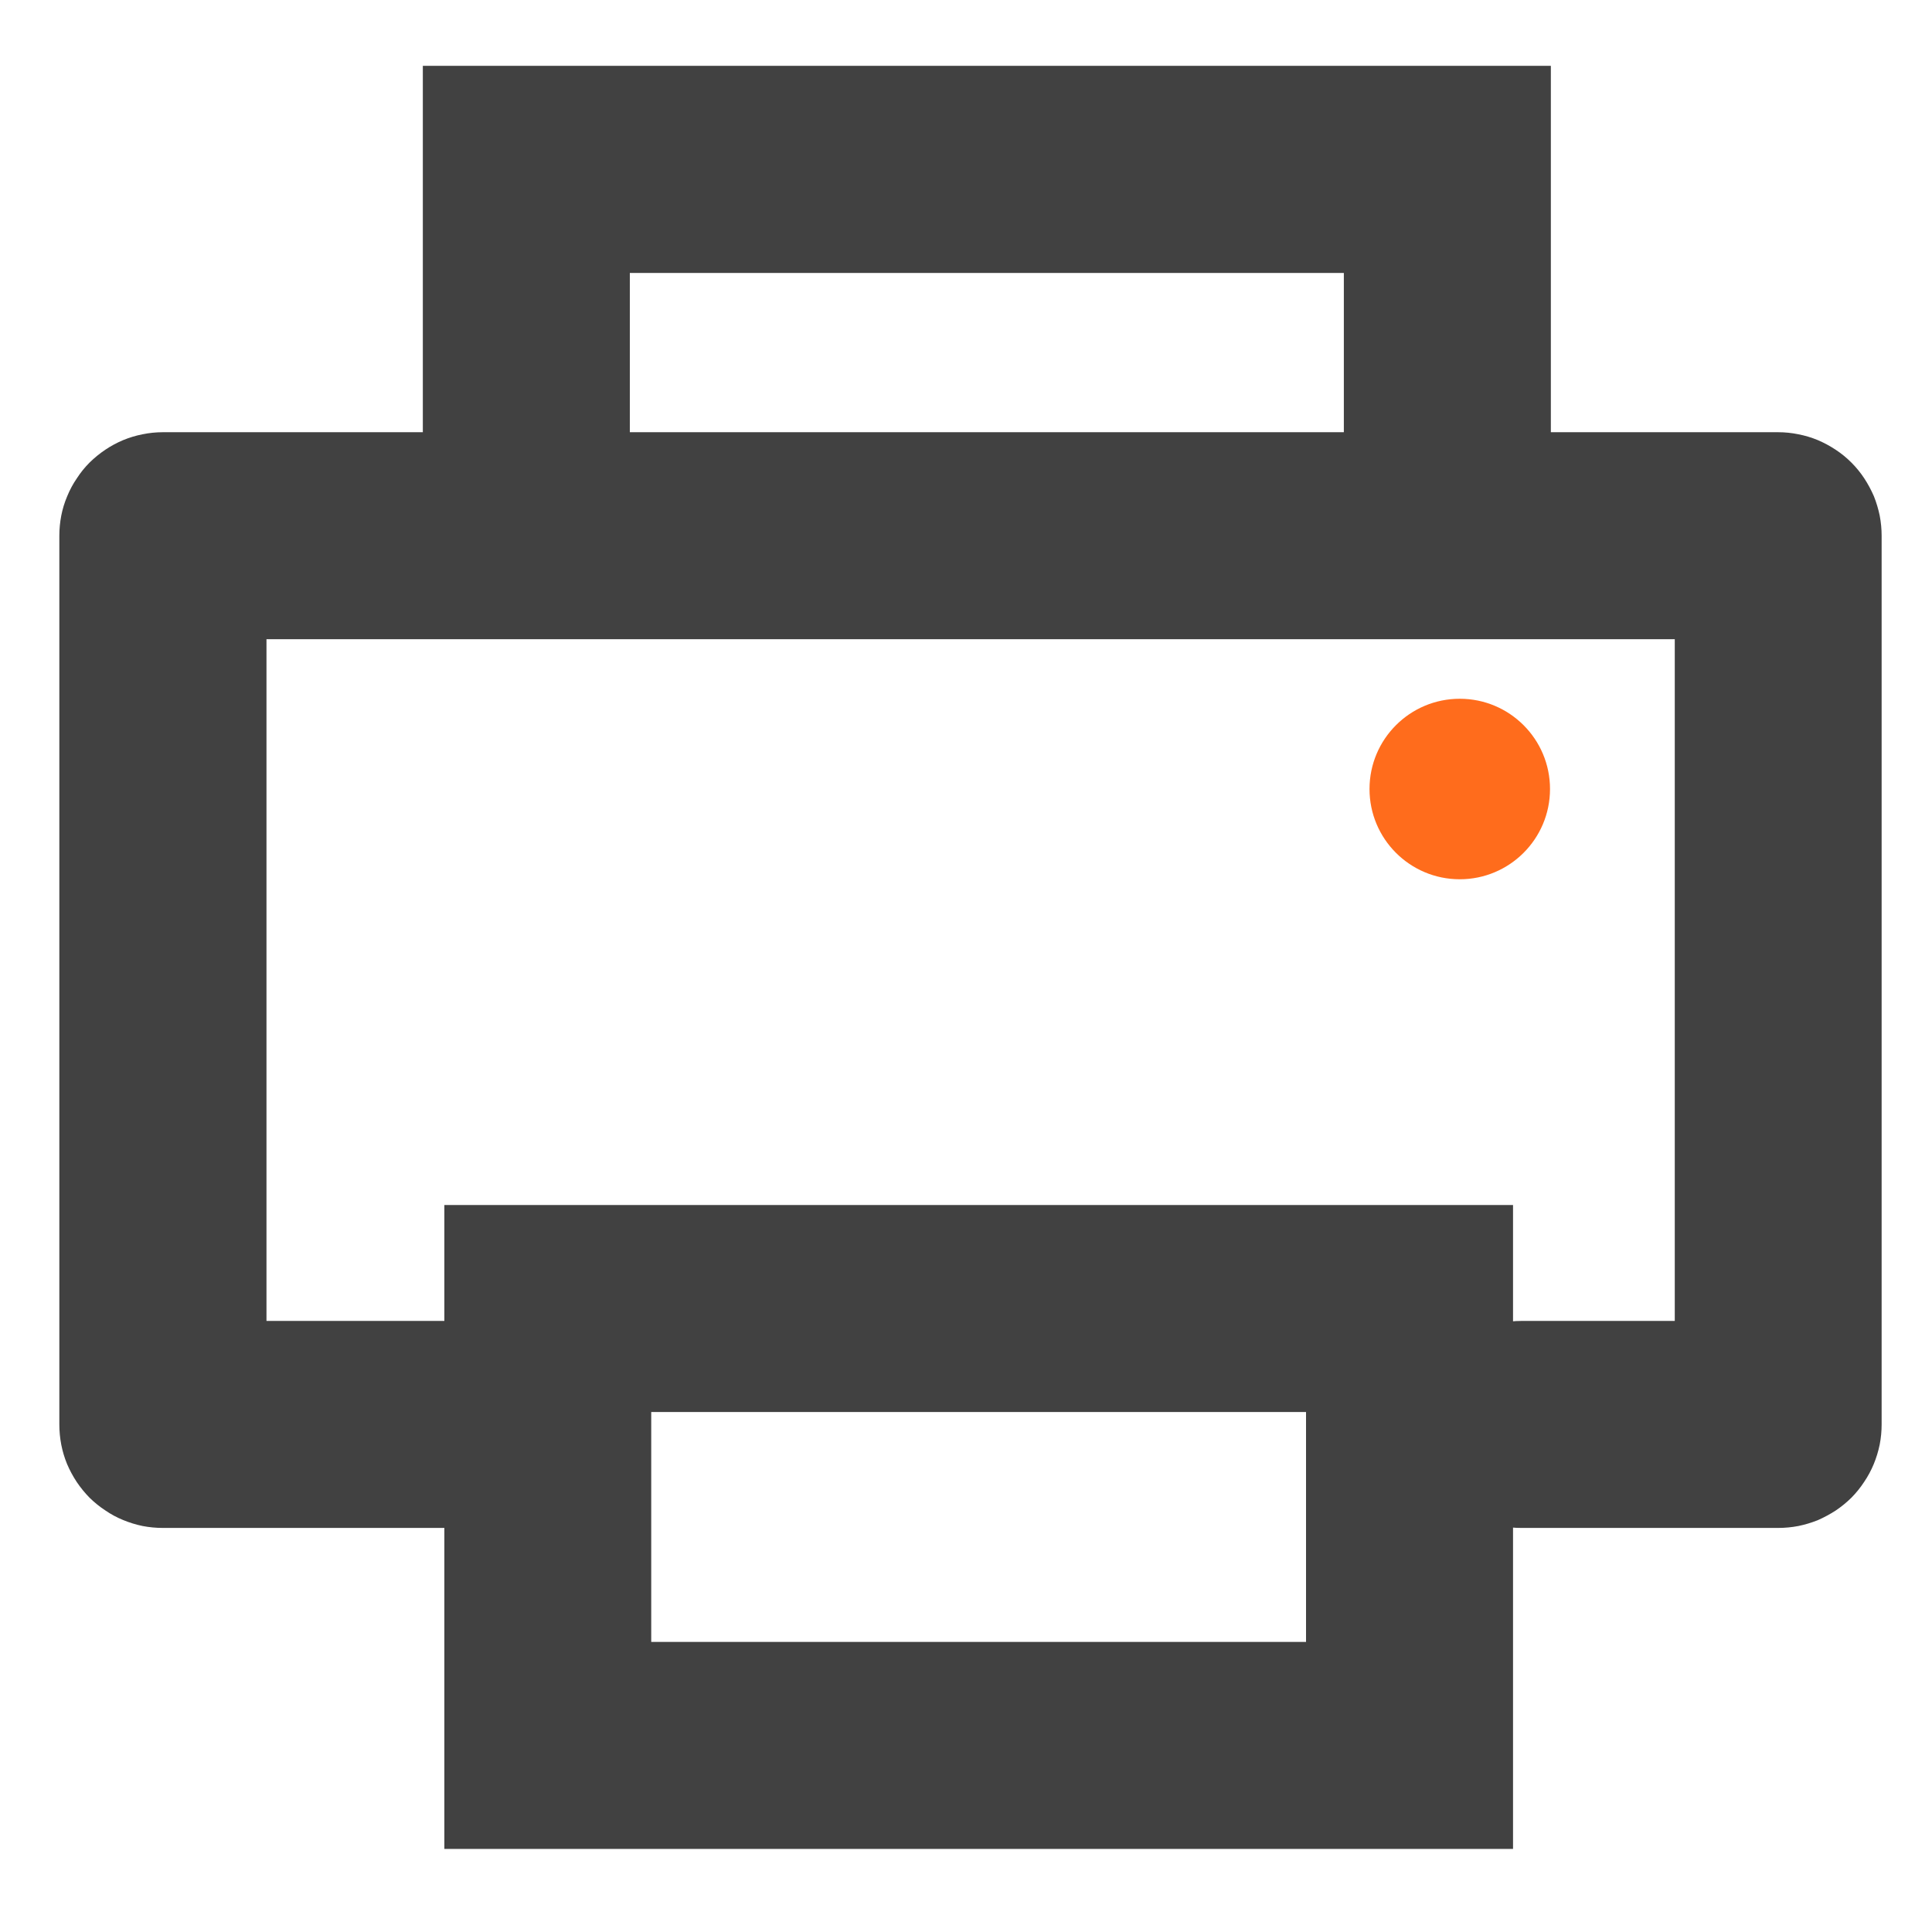
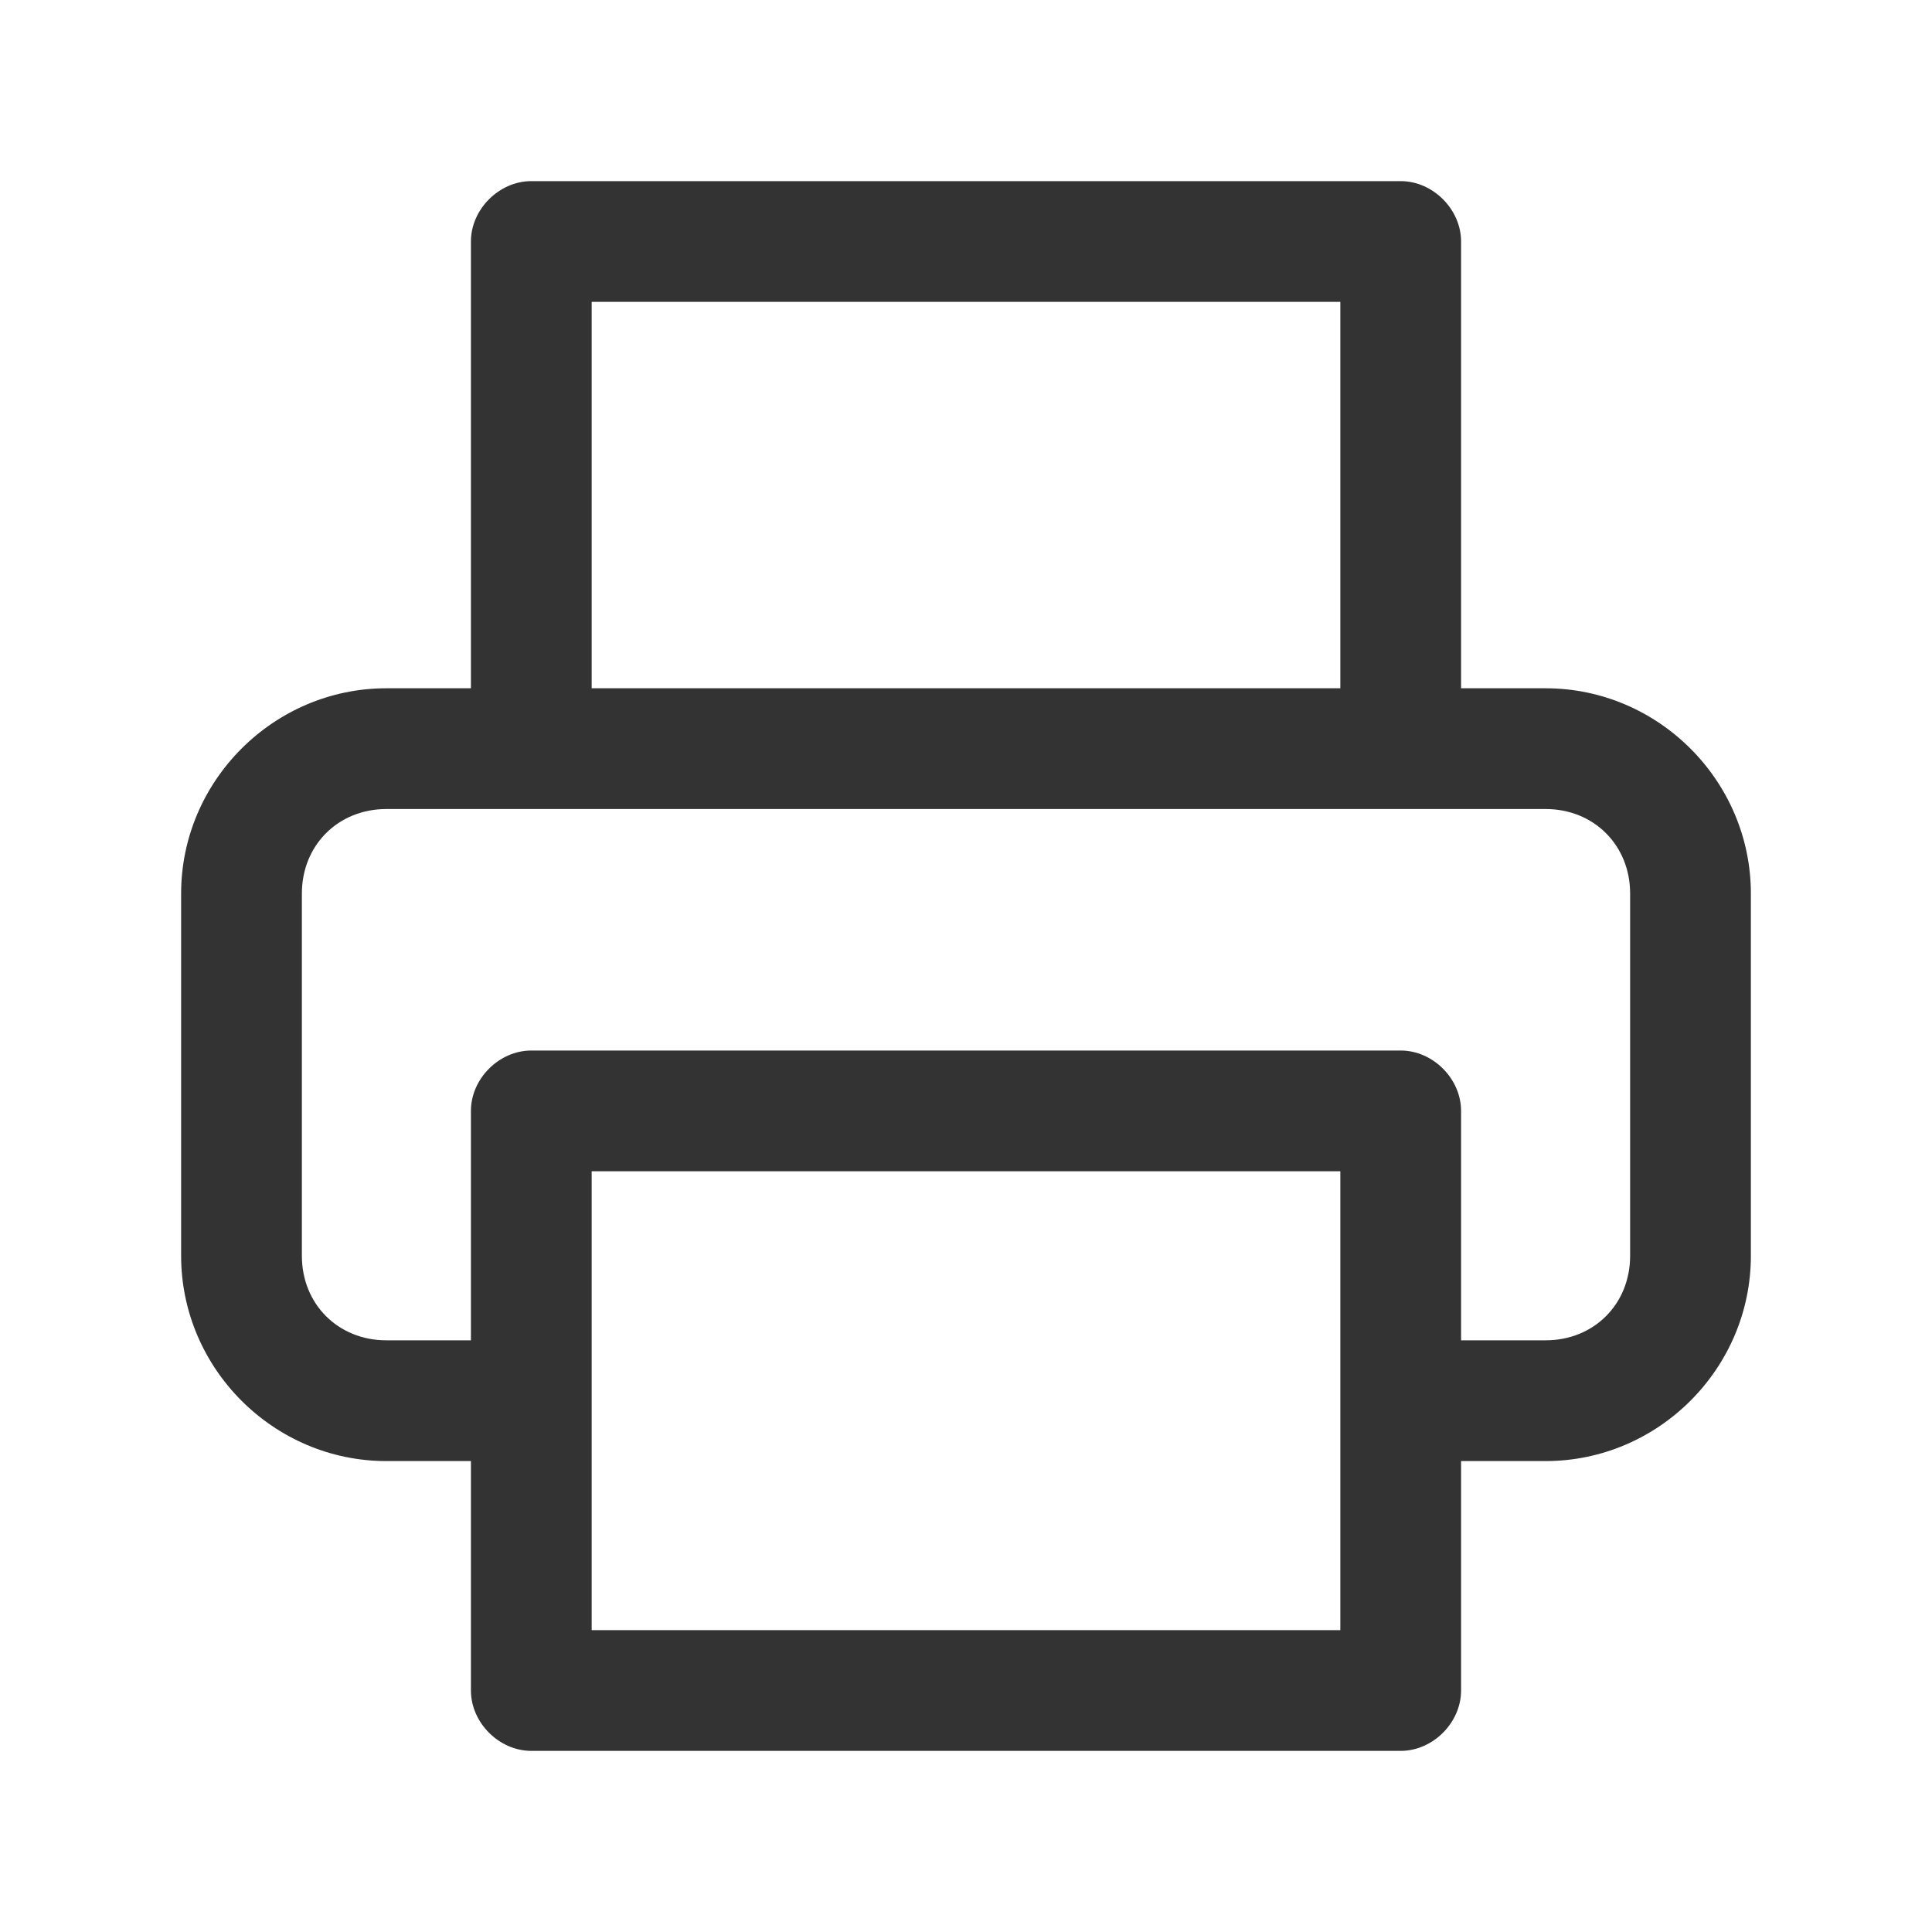
- <svg xmlns="http://www.w3.org/2000/svg" t="1645017994626" class="icon" viewBox="0 0 1024 1024" version="1.1" p-id="7997" width="200" height="200">
-   <defs>
-     <style type="text/css" />
-   </defs>
-   <path d="M235.447 638.683h566.491v341.285H235.52V638.683z m109.714 109.714v121.856h347.063v-121.856H345.234z" fill="#414141" p-id="7998" />
-   <path d="M712.265 296.229V89.819h54.857v54.857H278.967v-54.857h54.857v206.555h-109.714V34.889h597.87v261.413h-109.714z" fill="#414141" p-id="7999" />
-   <path d="M821.541 418.231a47.835 47.835 0 1 1-95.671-0.073 47.835 47.835 0 0 1 95.671 0.073z" fill="#FF6C1C" p-id="8000" />
-   <path d="M806.254 700.123h136.265v54.857h-54.857v-471.04h54.857v54.857H86.382v-54.857h54.857v471.04h-54.857v-54.857h155.794v109.714H86.309q-5.413 0-10.752-1.024-5.266-1.097-10.24-3.145-5.047-2.048-9.509-5.12-4.462-2.926-8.338-6.729-3.803-3.877-6.802-8.338-2.999-4.535-5.12-9.509-2.048-4.974-3.072-10.24-1.024-5.339-1.024-10.752v-471.04q0-5.339 1.024-10.679 1.024-5.266 3.145-10.24 2.048-5.047 5.12-9.509 2.926-4.535 6.729-8.338 3.877-3.803 8.338-6.802 4.462-2.999 9.509-5.12 4.974-2.048 10.24-3.072 5.339-1.097 10.752-1.097h856.137q5.413 0 10.752 1.097 5.266 1.024 10.24 3.072 4.974 2.121 9.509 5.12 4.462 2.926 8.338 6.802 3.803 3.803 6.802 8.338 2.926 4.462 5.12 9.509 1.975 4.974 3.072 10.24 1.024 5.339 1.024 10.679v471.04q0 5.413-1.024 10.679-1.097 5.339-3.145 10.313-2.048 4.974-5.12 9.509-2.926 4.462-6.729 8.338-3.877 3.803-8.338 6.802-4.535 2.926-9.509 5.12-4.974 1.975-10.24 3.072-5.339 1.024-10.752 1.024h-136.265v-109.714z m54.857 54.857q0 5.413-1.024 10.679-1.097 5.339-3.145 10.313-2.048 4.974-5.12 9.509-2.926 4.462-6.729 8.338-3.877 3.803-8.338 6.802-4.462 2.926-9.509 5.12-4.974 1.975-10.24 3.072-5.339 1.024-10.752 1.024t-10.679-1.024q-5.339-1.097-10.24-3.145-5.047-2.048-9.509-5.12-4.535-2.926-8.338-6.729-3.803-3.877-6.802-8.338-2.999-4.535-5.12-9.509-2.048-4.974-3.072-10.24-1.097-5.339-1.097-10.752t1.097-10.679q1.024-5.339 3.072-10.24 2.121-5.12 5.12-9.509 2.926-4.535 6.802-8.338 3.803-3.803 8.338-6.802 4.462-2.999 9.509-5.12 4.901-2.048 10.24-3.072 5.266-1.097 10.679-1.097t10.752 1.097q5.266 1.024 10.24 3.072 5.047 2.121 9.509 5.12 4.462 2.926 8.338 6.802 3.803 3.803 6.802 8.265 2.926 4.535 5.12 9.509 1.975 4.974 3.072 10.24 1.024 5.339 1.024 10.752z m-564.078 0q0 5.413-1.097 10.679-1.024 5.339-3.145 10.313-2.048 4.974-5.047 9.509-2.926 4.462-6.802 8.338-3.803 3.803-8.338 6.802-4.462 2.926-9.509 5.12-4.974 1.975-10.24 3.072-5.339 1.024-10.679 1.024-5.413 0-10.752-1.024-5.266-1.097-10.24-3.145-5.047-2.048-9.509-5.12-4.535-2.926-8.338-6.729-3.803-3.877-6.802-8.338-2.999-4.535-5.12-9.509-2.048-4.974-3.072-10.24-1.024-5.339-1.024-10.752t1.024-10.679q1.024-5.339 3.145-10.24 2.048-5.12 5.047-9.509 2.999-4.535 6.802-8.338 3.803-3.803 8.338-6.802 4.462-2.999 9.509-5.12 4.974-2.048 10.24-3.072 5.339-1.097 10.752-1.097 5.339 0 10.679 1.097 5.266 1.024 10.24 3.072 5.047 2.121 9.509 5.12 4.535 2.926 8.338 6.802 3.803 3.803 6.802 8.265 2.999 4.535 5.12 9.509 2.048 4.974 3.072 10.24 1.097 5.339 1.097 10.752z" fill="#414141" p-id="8001" />
+ <svg xmlns="http://www.w3.org/2000/svg" class="icon" width="200px" height="200.00px" viewBox="0 0 1024 1024" version="1.1">
+   <path fill="#333333" d="M819.2 364.8h-44.8V128c0-17.067-14.933-32-32-32H281.6c-17.067 0-32 14.933-32 32v236.8H204.8c-59.733 0-108.8 49.067-108.8 108.8v192c0 59.733 49.067 108.8 108.8 108.8h44.8V896c0 17.067 14.933 32 32 32h460.8c17.067 0 32-14.933 32-32v-121.6h44.8c59.733 0 108.8-49.067 108.8-108.8v-192c0-59.733-49.067-108.8-108.8-108.8zM313.6 160h396.8v204.8H313.6V160z m396.8 704H313.6V620.8h396.8v243.2z m153.6-198.4c0 25.6-19.2 44.8-44.8 44.8h-44.8v-121.6c0-17.067-14.933-32-32-32H281.6c-17.067 0-32 14.933-32 32v121.6H204.8c-25.6 0-44.8-19.2-44.8-44.8v-192c0-25.6 19.2-44.8 44.8-44.8h614.4c25.6 0 44.8 19.2 44.8 44.8v192z" />
</svg>
